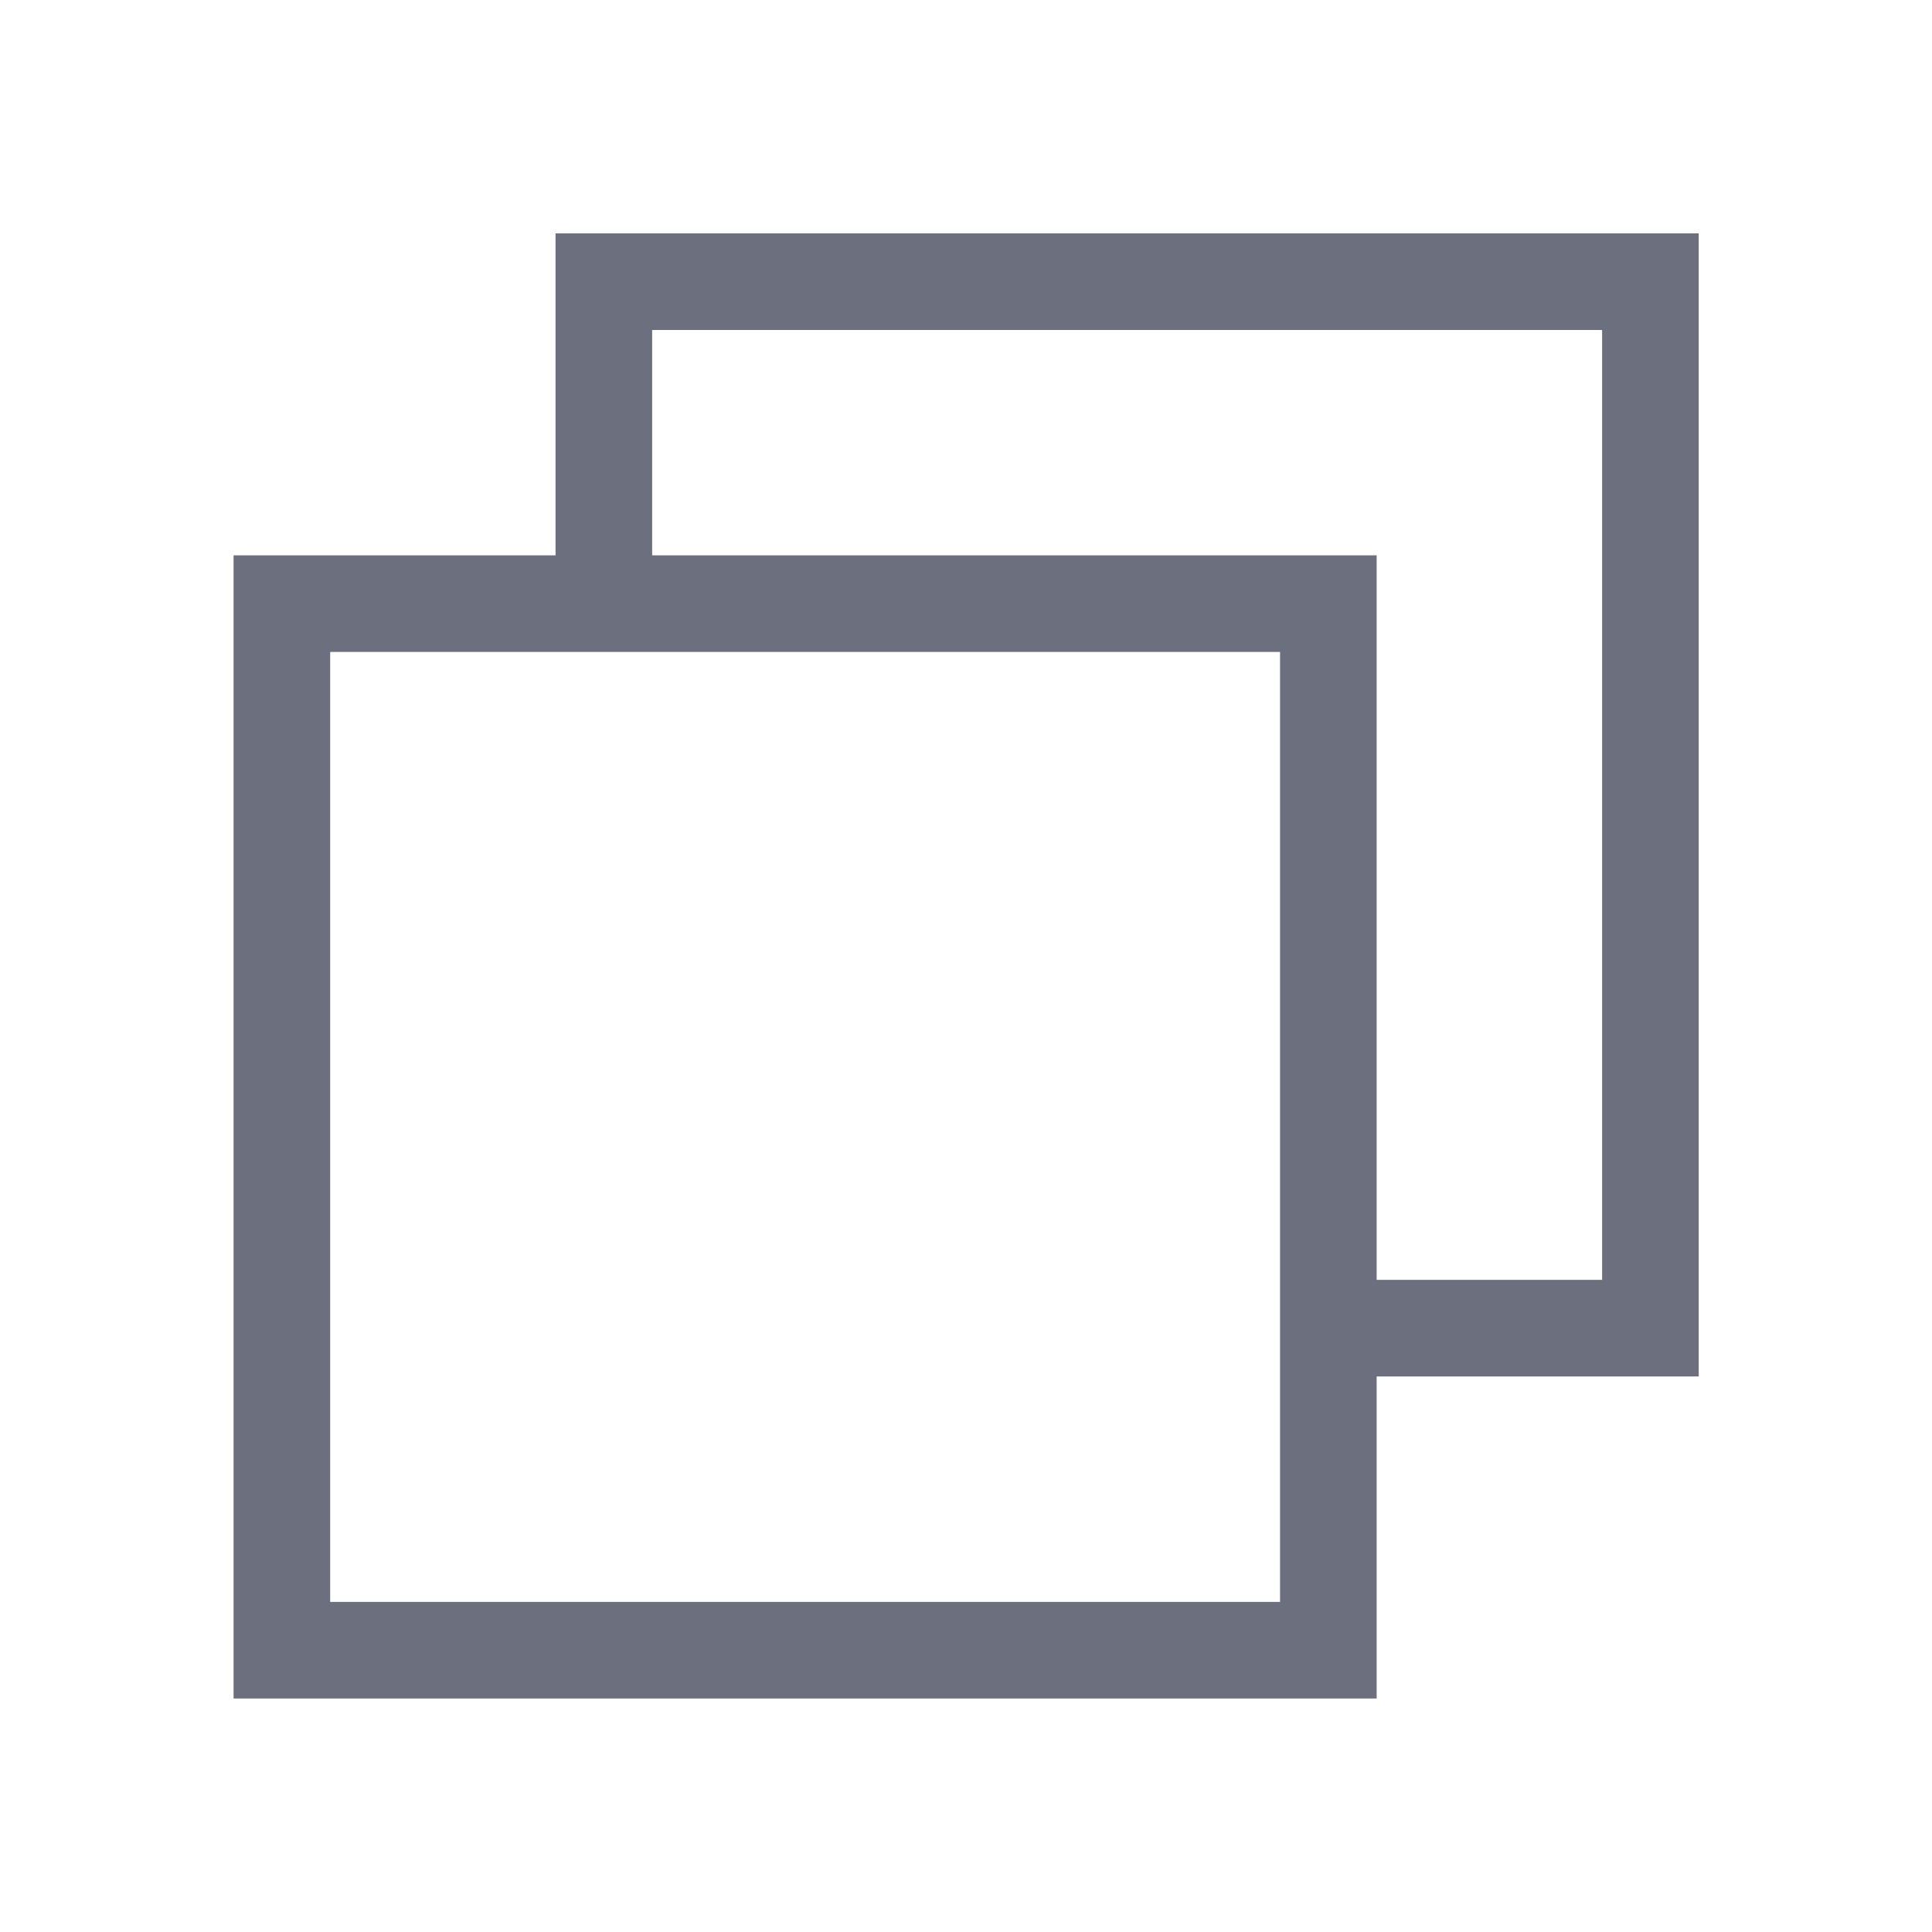
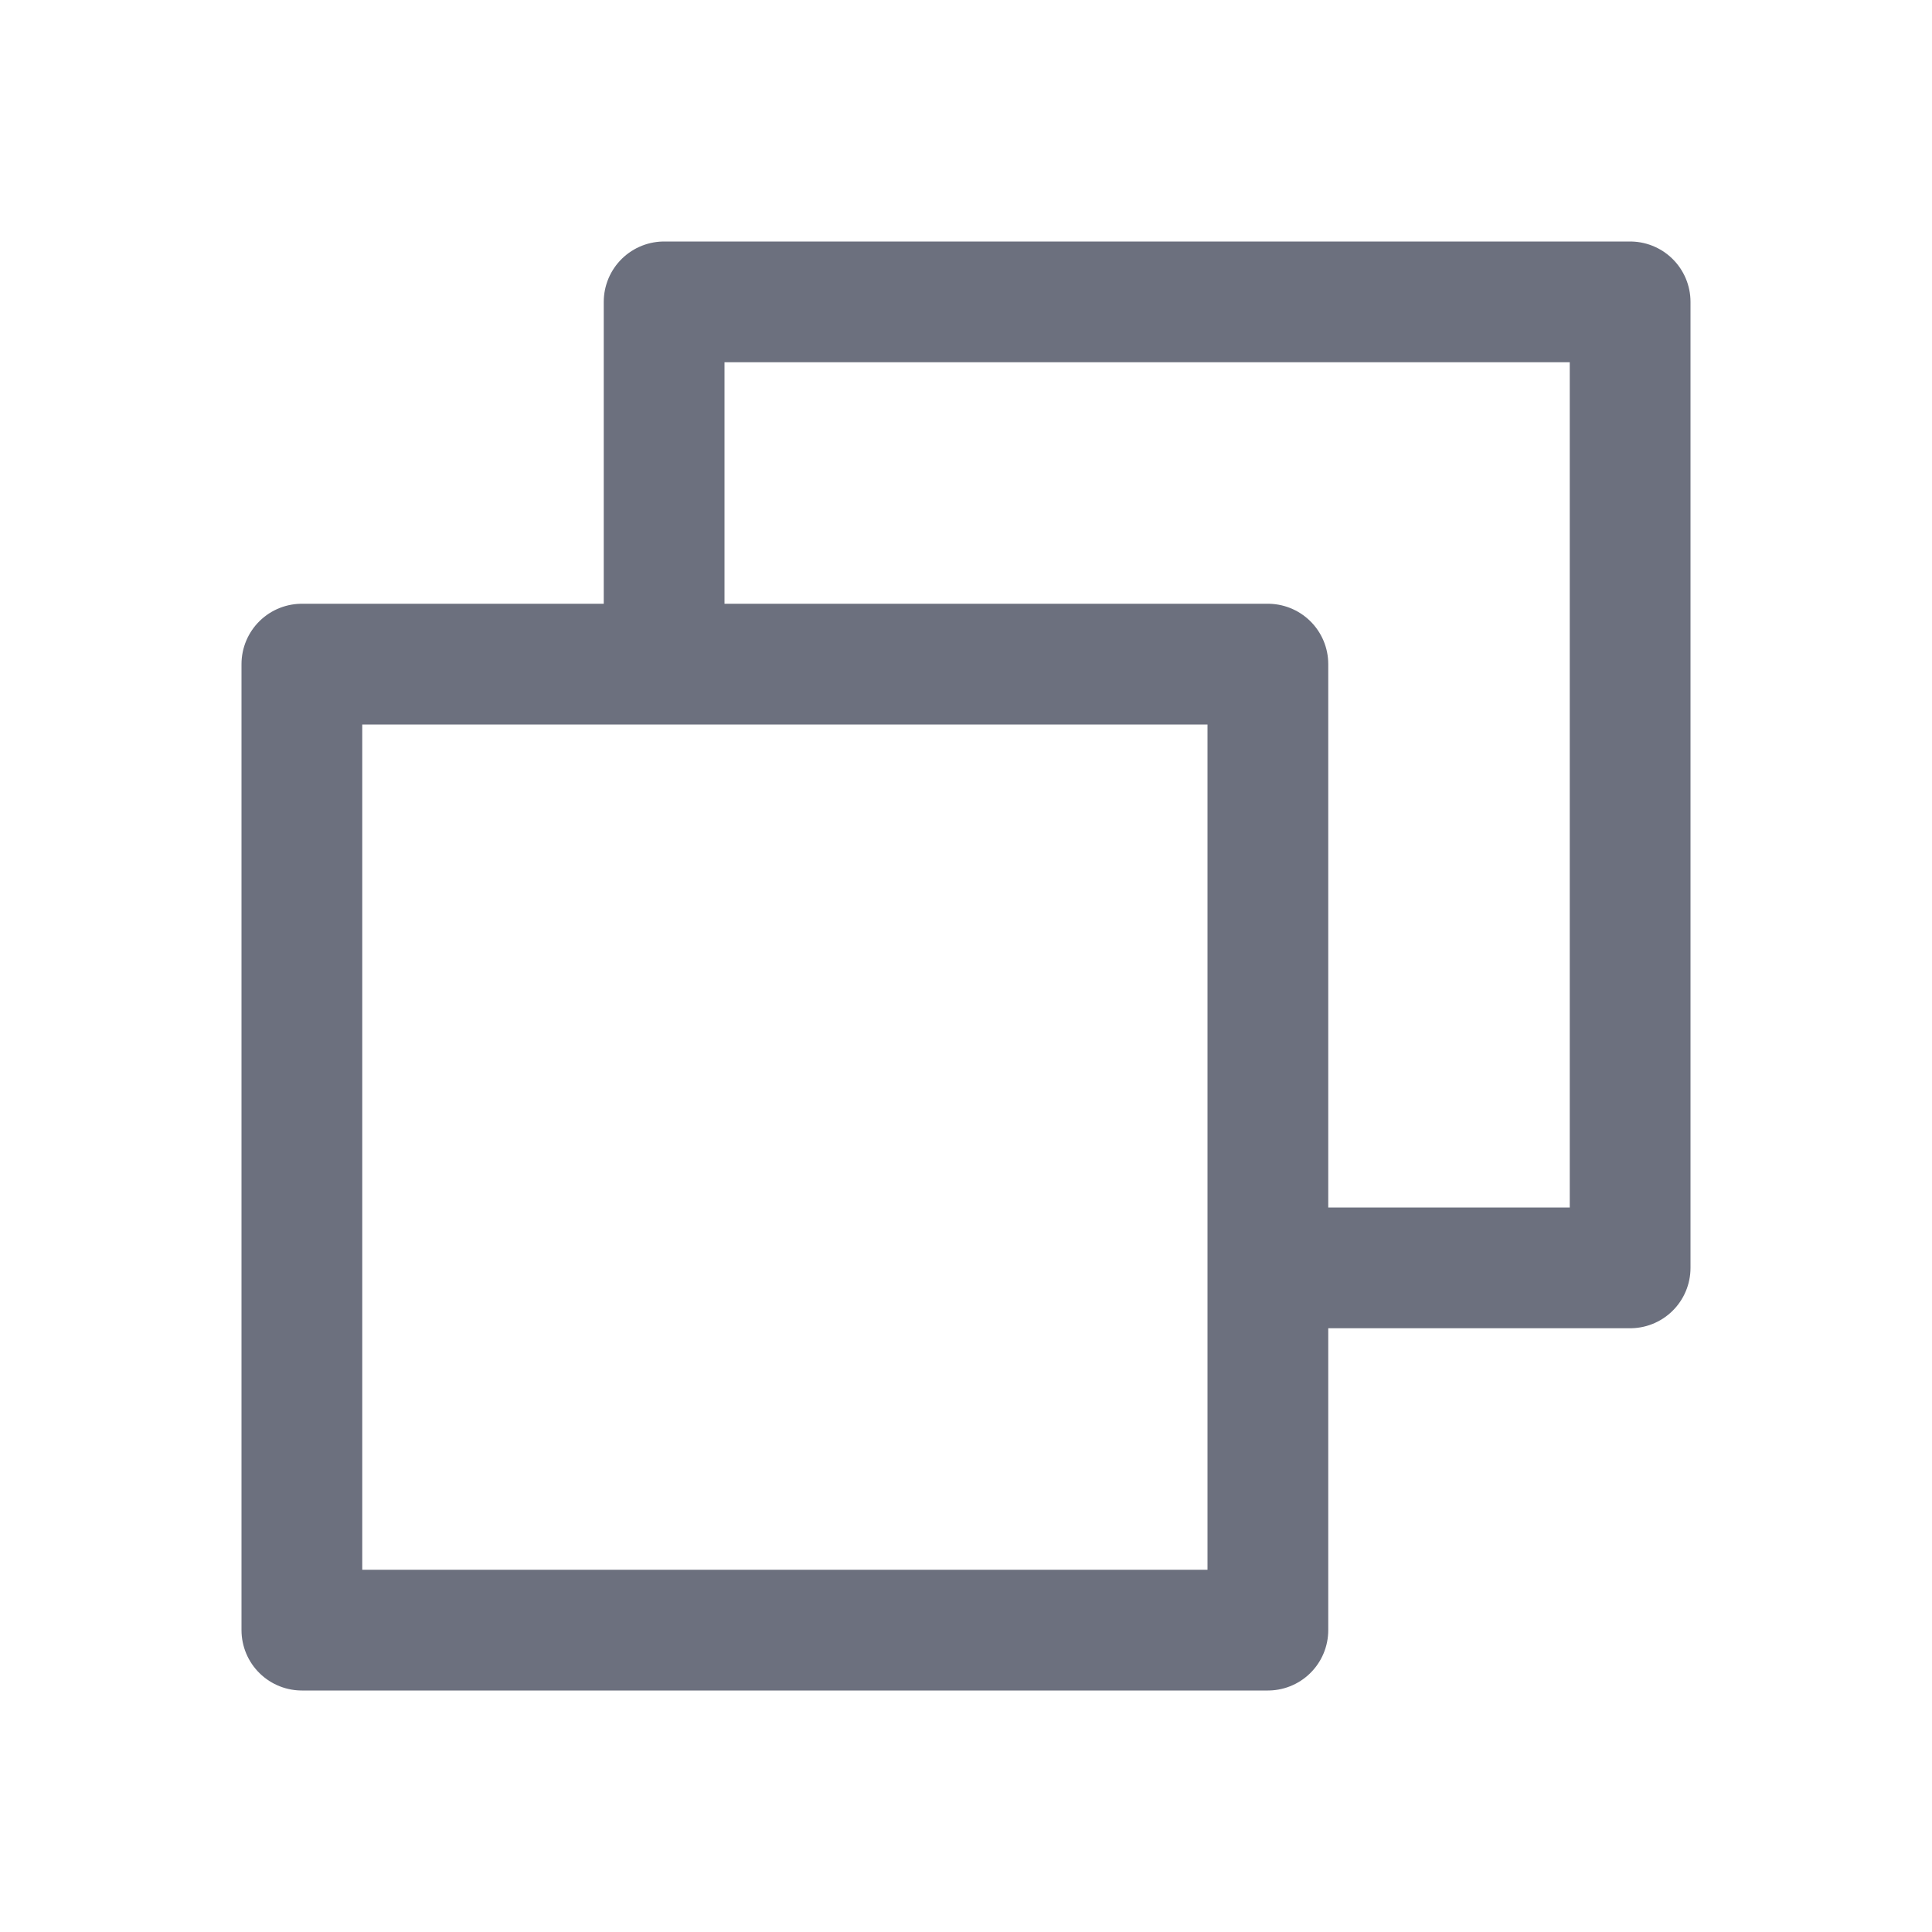
- <svg xmlns="http://www.w3.org/2000/svg" width="16" height="16" viewBox="0 0 20 20" fill="none">
-   <path d="M6.251 6.249V2.916H17.085V13.749H13.751M13.751 6.249V17.083H2.918V6.249H13.751Z" stroke="#6C707E" stroke-linecap="round" />
+ <svg xmlns="http://www.w3.org/2000/svg" width="16" height="16" viewBox="0 0 16 16" fill="none">
+   <path d="M5.5 5.5V2.5H13.5V10.5H10.5M10.5 5.5V13.5H2.5V5.5H10.5Z" stroke="#6C707E" stroke-width="1" stroke-linecap="round" stroke-linejoin="round" />
</svg>
